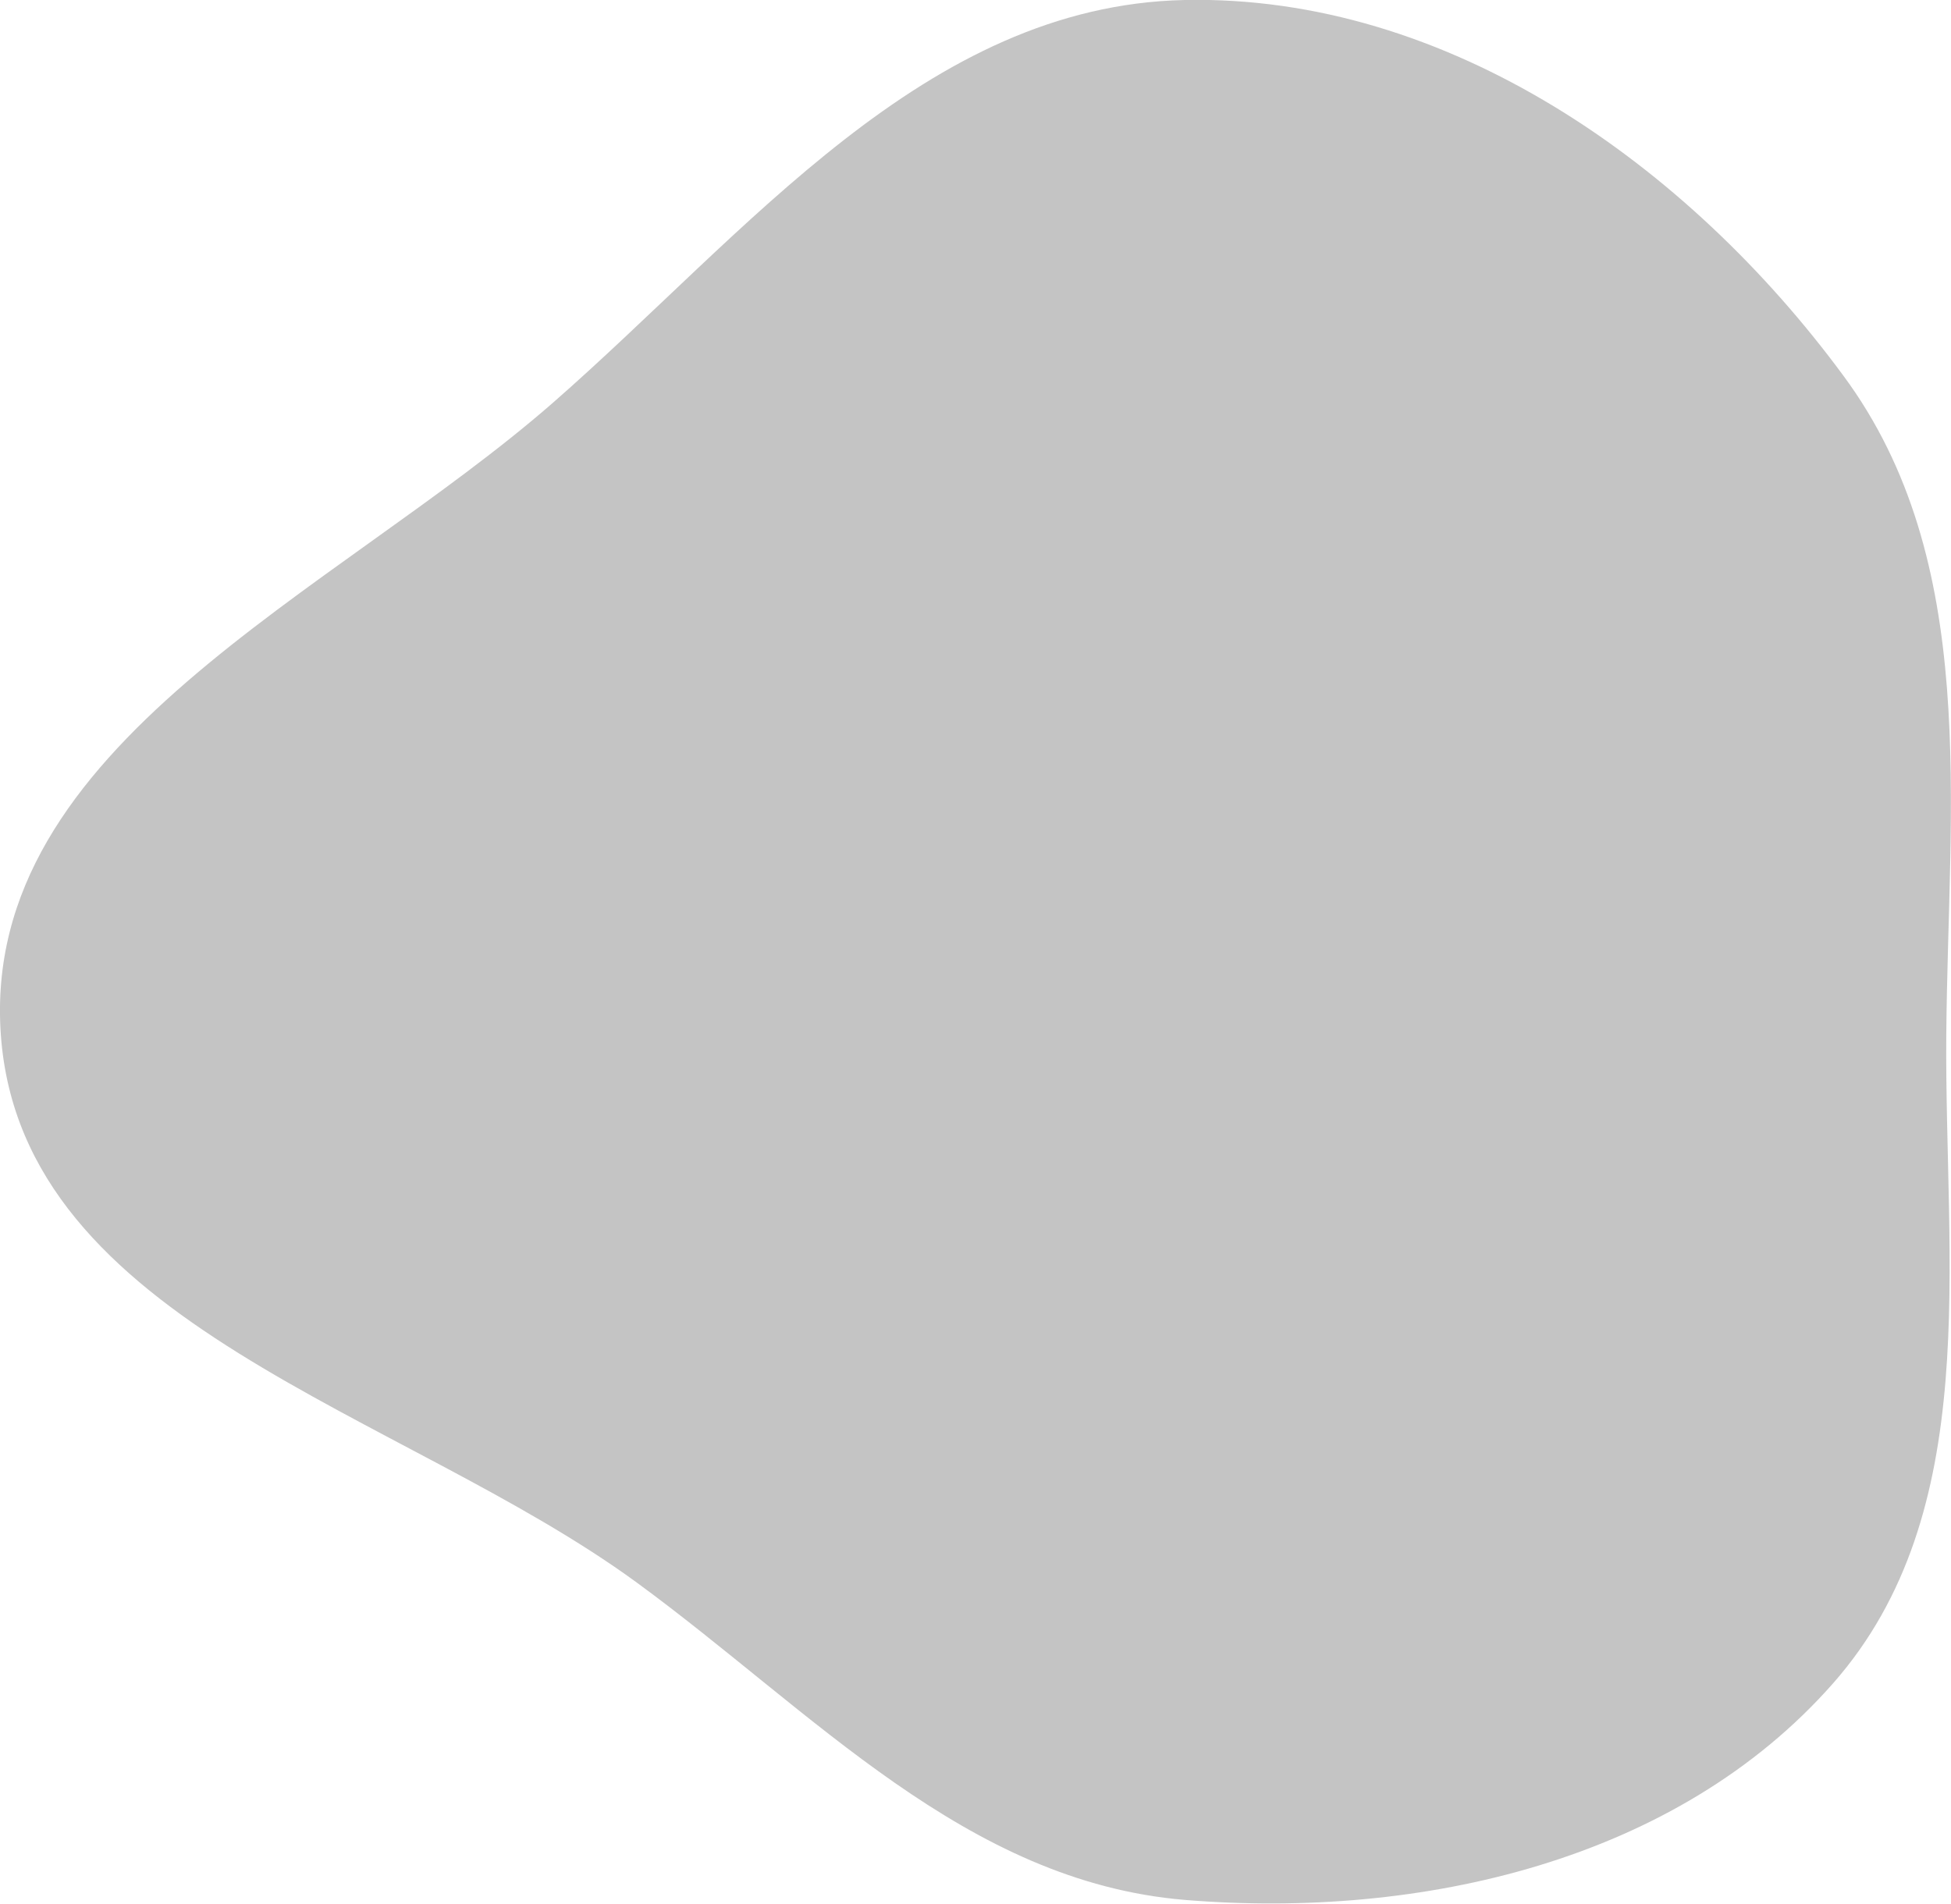
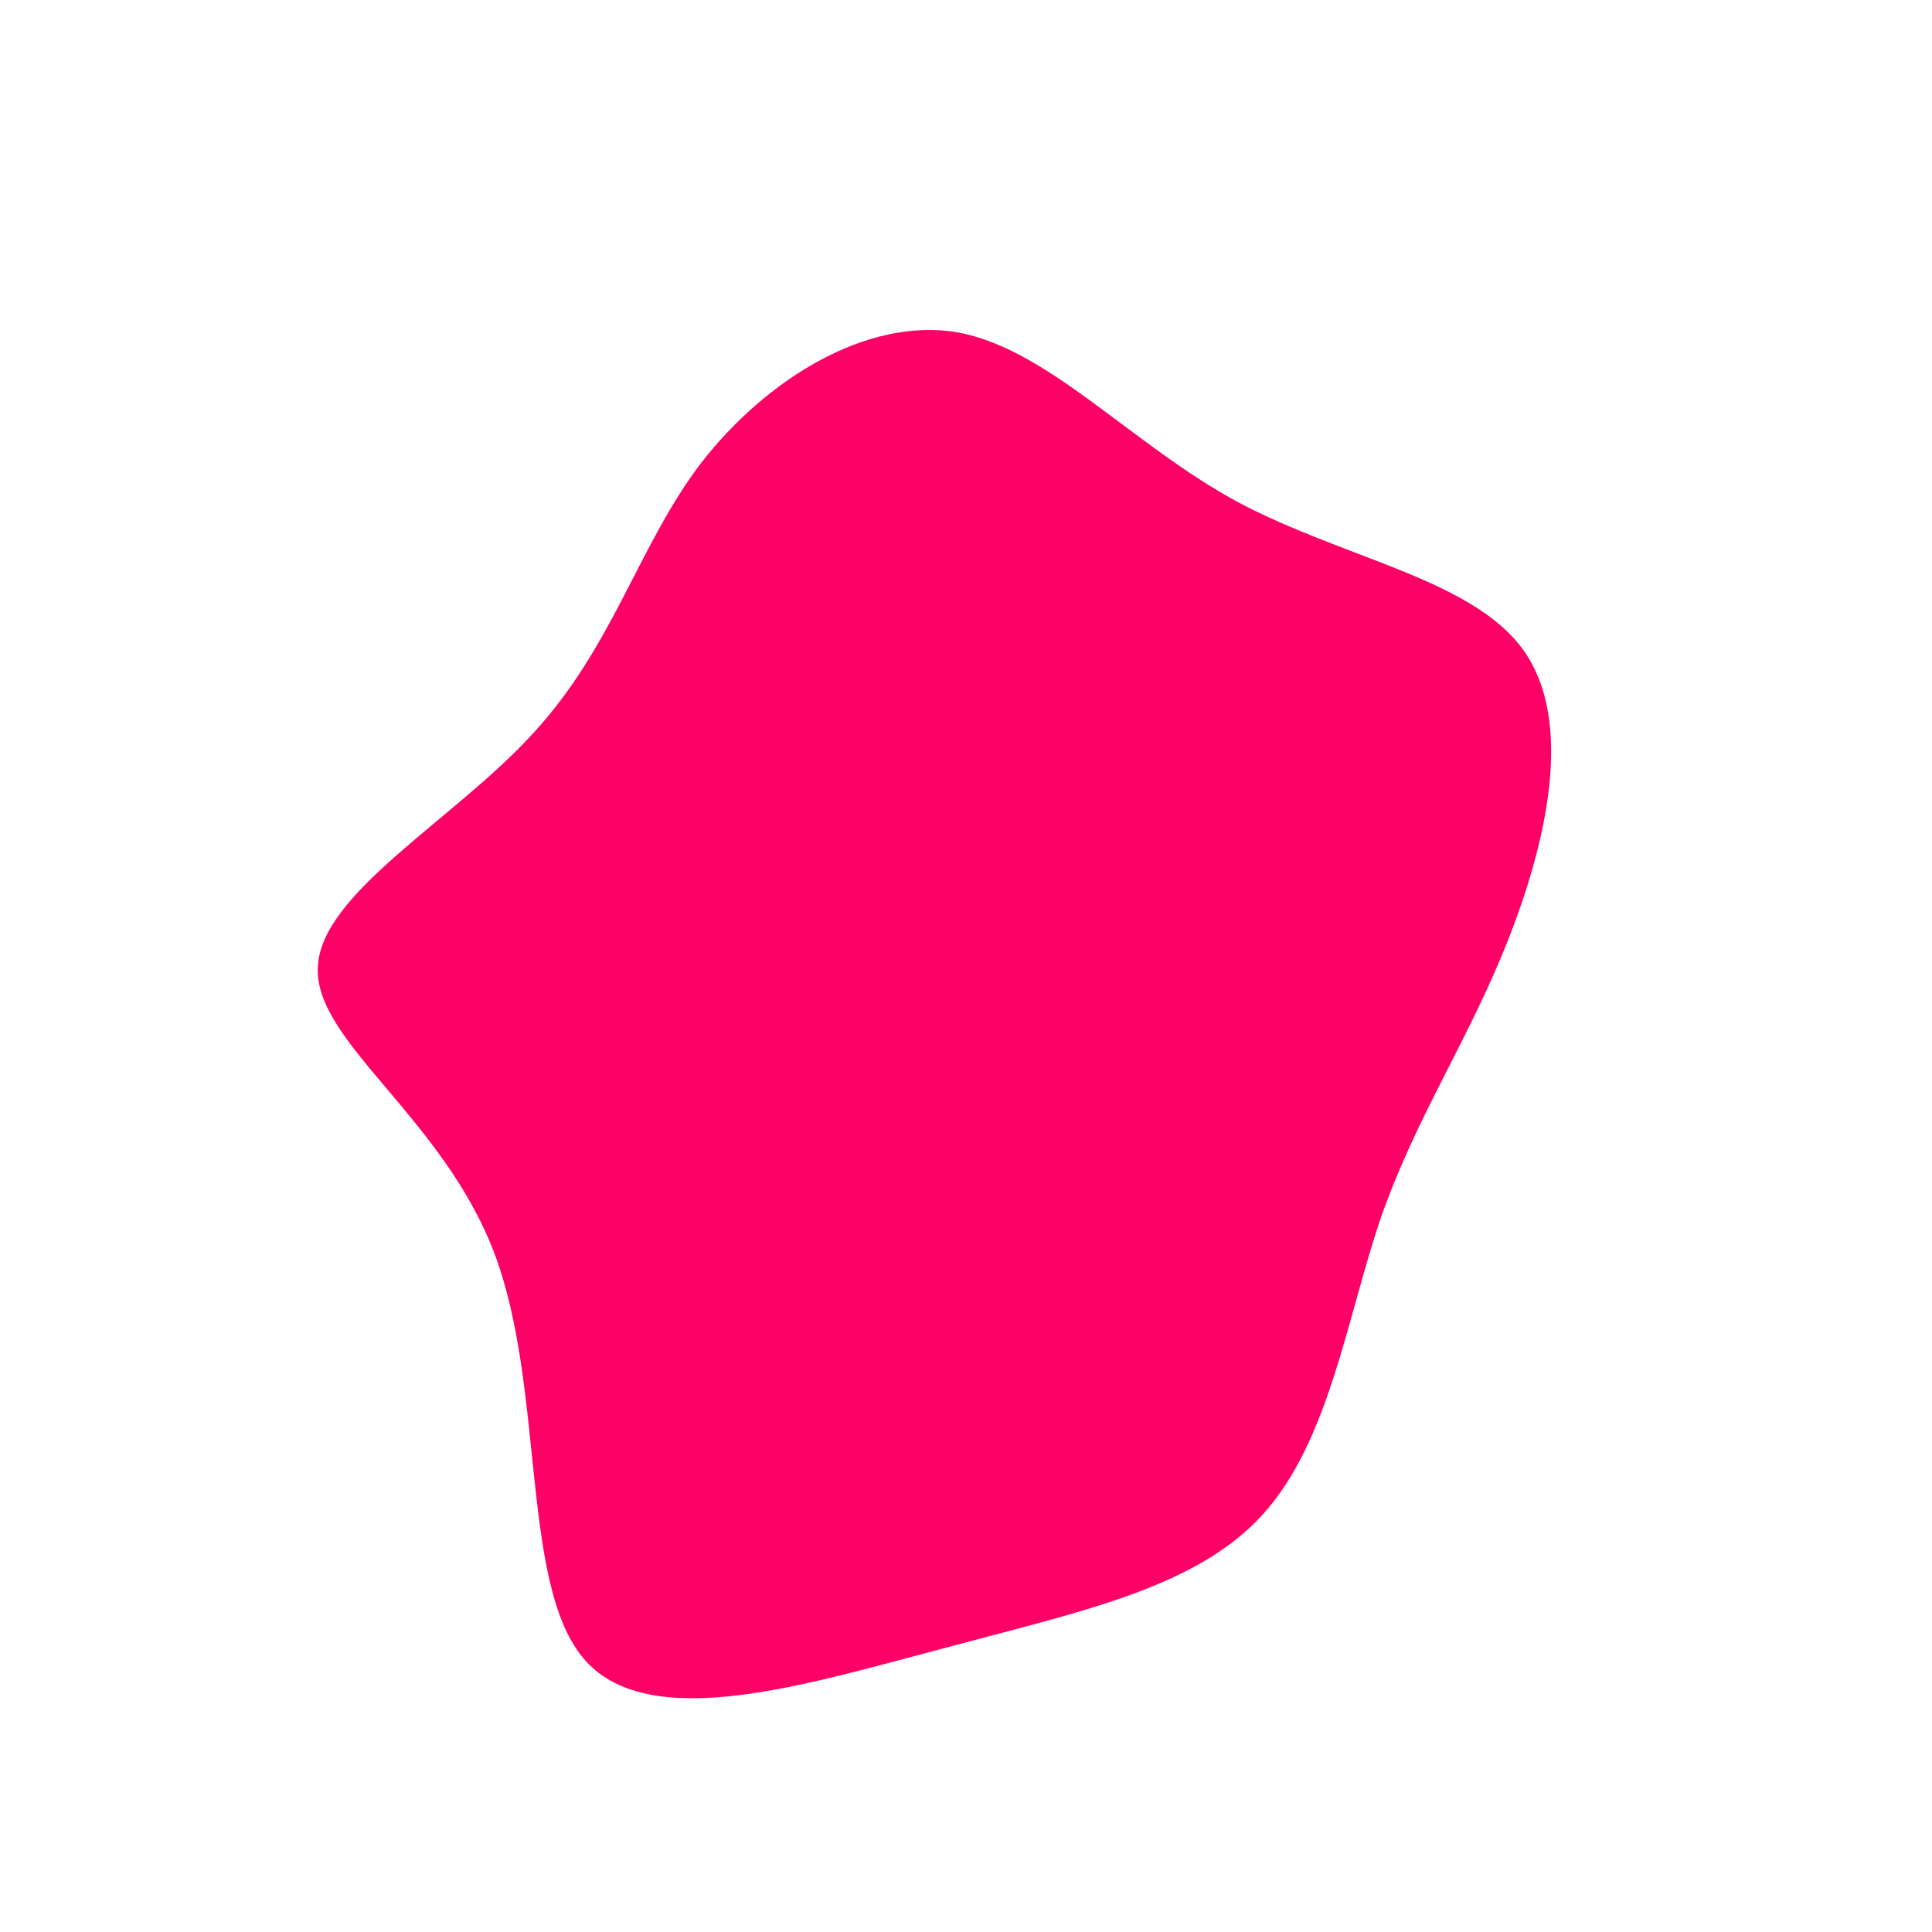
- <svg xmlns="http://www.w3.org/2000/svg" viewBox="0 0 115.71 112.91">
-   <defs>
-     <style>.cls-1{fill:#c4c4c4;fill-rule:evenodd;}</style>
-   </defs>
-   <g id="Layer_2" data-name="Layer 2">
-     <g id="Layer_1-2" data-name="Layer 1">
-       <path class="cls-1" d="M70.26,0C85.85-.32,100.1,9.75,109.34,22.3c8.12,11,6.2,25.38,6.09,39.08-.11,13.53,2.23,28.3-6.71,38.46-9.29,10.55-24.46,14-38.46,12.85-13-1.09-22-11.14-32.49-18.82C23.84,83.69,1.28,78.59.05,61.38S19.79,35.24,32.78,23.9C44.37,13.76,54.86.33,70.26,0Z" />
-     </g>
-   </g>
+ <svg xmlns="http://www.w3.org/2000/svg" viewBox="0 0 200 200">
+   <path fill="#FF0066" d="M28,-48.1C39,-42.2,52.4,-40.1,57.7,-32.7C63,-25.3,60.1,-12.7,56,-2.4C51.9,7.9,46.5,15.8,42.9,26.2C39.4,36.5,37.6,49.2,30.7,56.8C23.8,64.4,11.9,66.8,-2.2,70.6C-16.3,74.3,-32.6,79.5,-39.4,71.9C-46.2,64.3,-43.5,43.9,-48.8,29.8C-54.1,15.7,-67.4,7.9,-67.1,0.2C-66.9,-7.5,-53,-15.1,-44.8,-24.1C-36.5,-33.1,-33.9,-43.6,-27.4,-52.1C-20.8,-60.6,-10.4,-67.2,-0.9,-65.6C8.5,-63.9,17,-54.1,28,-48.1Z" transform="translate(100 100)">
+     <animate dur="10s" repeatCount="indefinite" attributeName="d" values="M28,-48.1C39,-42.2,52.4,-40.1,57.7,-32.7C63,-25.3,60.1,-12.7,56,-2.4C51.9,7.9,46.5,15.8,42.9,26.2C39.4,36.5,37.6,49.2,30.7,56.8C23.8,64.4,11.9,66.8,-2.2,70.6C-16.3,74.3,-32.6,79.5,-39.4,71.9C-46.2,64.3,-43.5,43.9,-48.8,29.8C-54.1,15.7,-67.4,7.9,-67.1,0.2C-66.9,-7.5,-53,-15.1,-44.8,-24.1C-36.5,-33.1,-33.9,-43.6,-27.4,-52.1C-20.8,-60.6,-10.4,-67.2,-0.9,-65.6C8.5,-63.9,17,-54.1,28,-48.1Z;    M19.4,-39.4C25.9,-30,32.2,-26.1,38.1,-20.5C44,-14.8,49.6,-7.4,48.7,-0.5C47.9,6.4,40.6,12.8,35.9,20.7C31.3,28.5,29.2,37.7,23.6,49.6C18,61.6,9,76.3,0.8,74.9C-7.4,73.6,-14.8,56,-21.9,45C-29.1,33.9,-35.9,29.3,-43.2,22.8C-50.6,16.4,-58.5,8.2,-62.6,-2.4C-66.7,-13,-67,-25.9,-64.2,-40.2C-61.4,-54.5,-55.4,-70.1,-44.2,-76.8C-33,-83.4,-16.5,-81.2,-5,-72.5C6.5,-63.9,13,-48.9,19.4,-39.4Z;    M39.9,-62.7C51.3,-62.6,59.8,-51,62.1,-38.6C64.3,-26.3,60.3,-13.1,55.4,-2.8C50.5,7.5,44.7,15,41.8,26.2C38.9,37.4,38.8,52.3,32.3,59.2C25.9,66.2,12.9,65.2,3.1,59.9C-6.7,54.5,-13.5,44.8,-24.4,40.3C-35.2,35.9,-50.2,36.8,-55.6,30.9C-60.9,25.1,-56.6,12.6,-54.3,1.3C-52,-9.9,-51.6,-19.7,-50.4,-32.7C-49.1,-45.6,-46.9,-61.5,-38.4,-63.3C-29.8,-65,-14.9,-52.4,-0.3,-51.9C14.3,-51.3,28.5,-62.7,39.9,-62.7Z;      M28,-48.1C39,-42.2,52.4,-40.1,57.7,-32.7C63,-25.3,60.1,-12.7,56,-2.4C51.9,7.9,46.5,15.8,42.9,26.2C39.4,36.5,37.6,49.2,30.7,56.8C23.8,64.4,11.9,66.8,-2.2,70.6C-16.3,74.3,-32.6,79.5,-39.4,71.9C-46.2,64.3,-43.5,43.9,-48.8,29.8C-54.1,15.7,-67.4,7.9,-67.1,0.2C-66.9,-7.5,-53,-15.1,-44.8,-24.1C-36.5,-33.1,-33.9,-43.6,-27.4,-52.1C-20.8,-60.6,-10.4,-67.2,-0.9,-65.6C8.5,-63.9,17,-54.1,28,-48.1Z;" fill="freeze" calcMode="spline" keySplines="0.4 0 0.2 1; 0.4 0 0.2 1; 0.4 0 0.2 1" />
+     <animateTransform attributeType="xml" attributeName="transform" type="rotate" from="360 0 0" to="0 0 0" dur="25s" additive="sum" repeatCount="indefinite" />
+   </path>
</svg>
